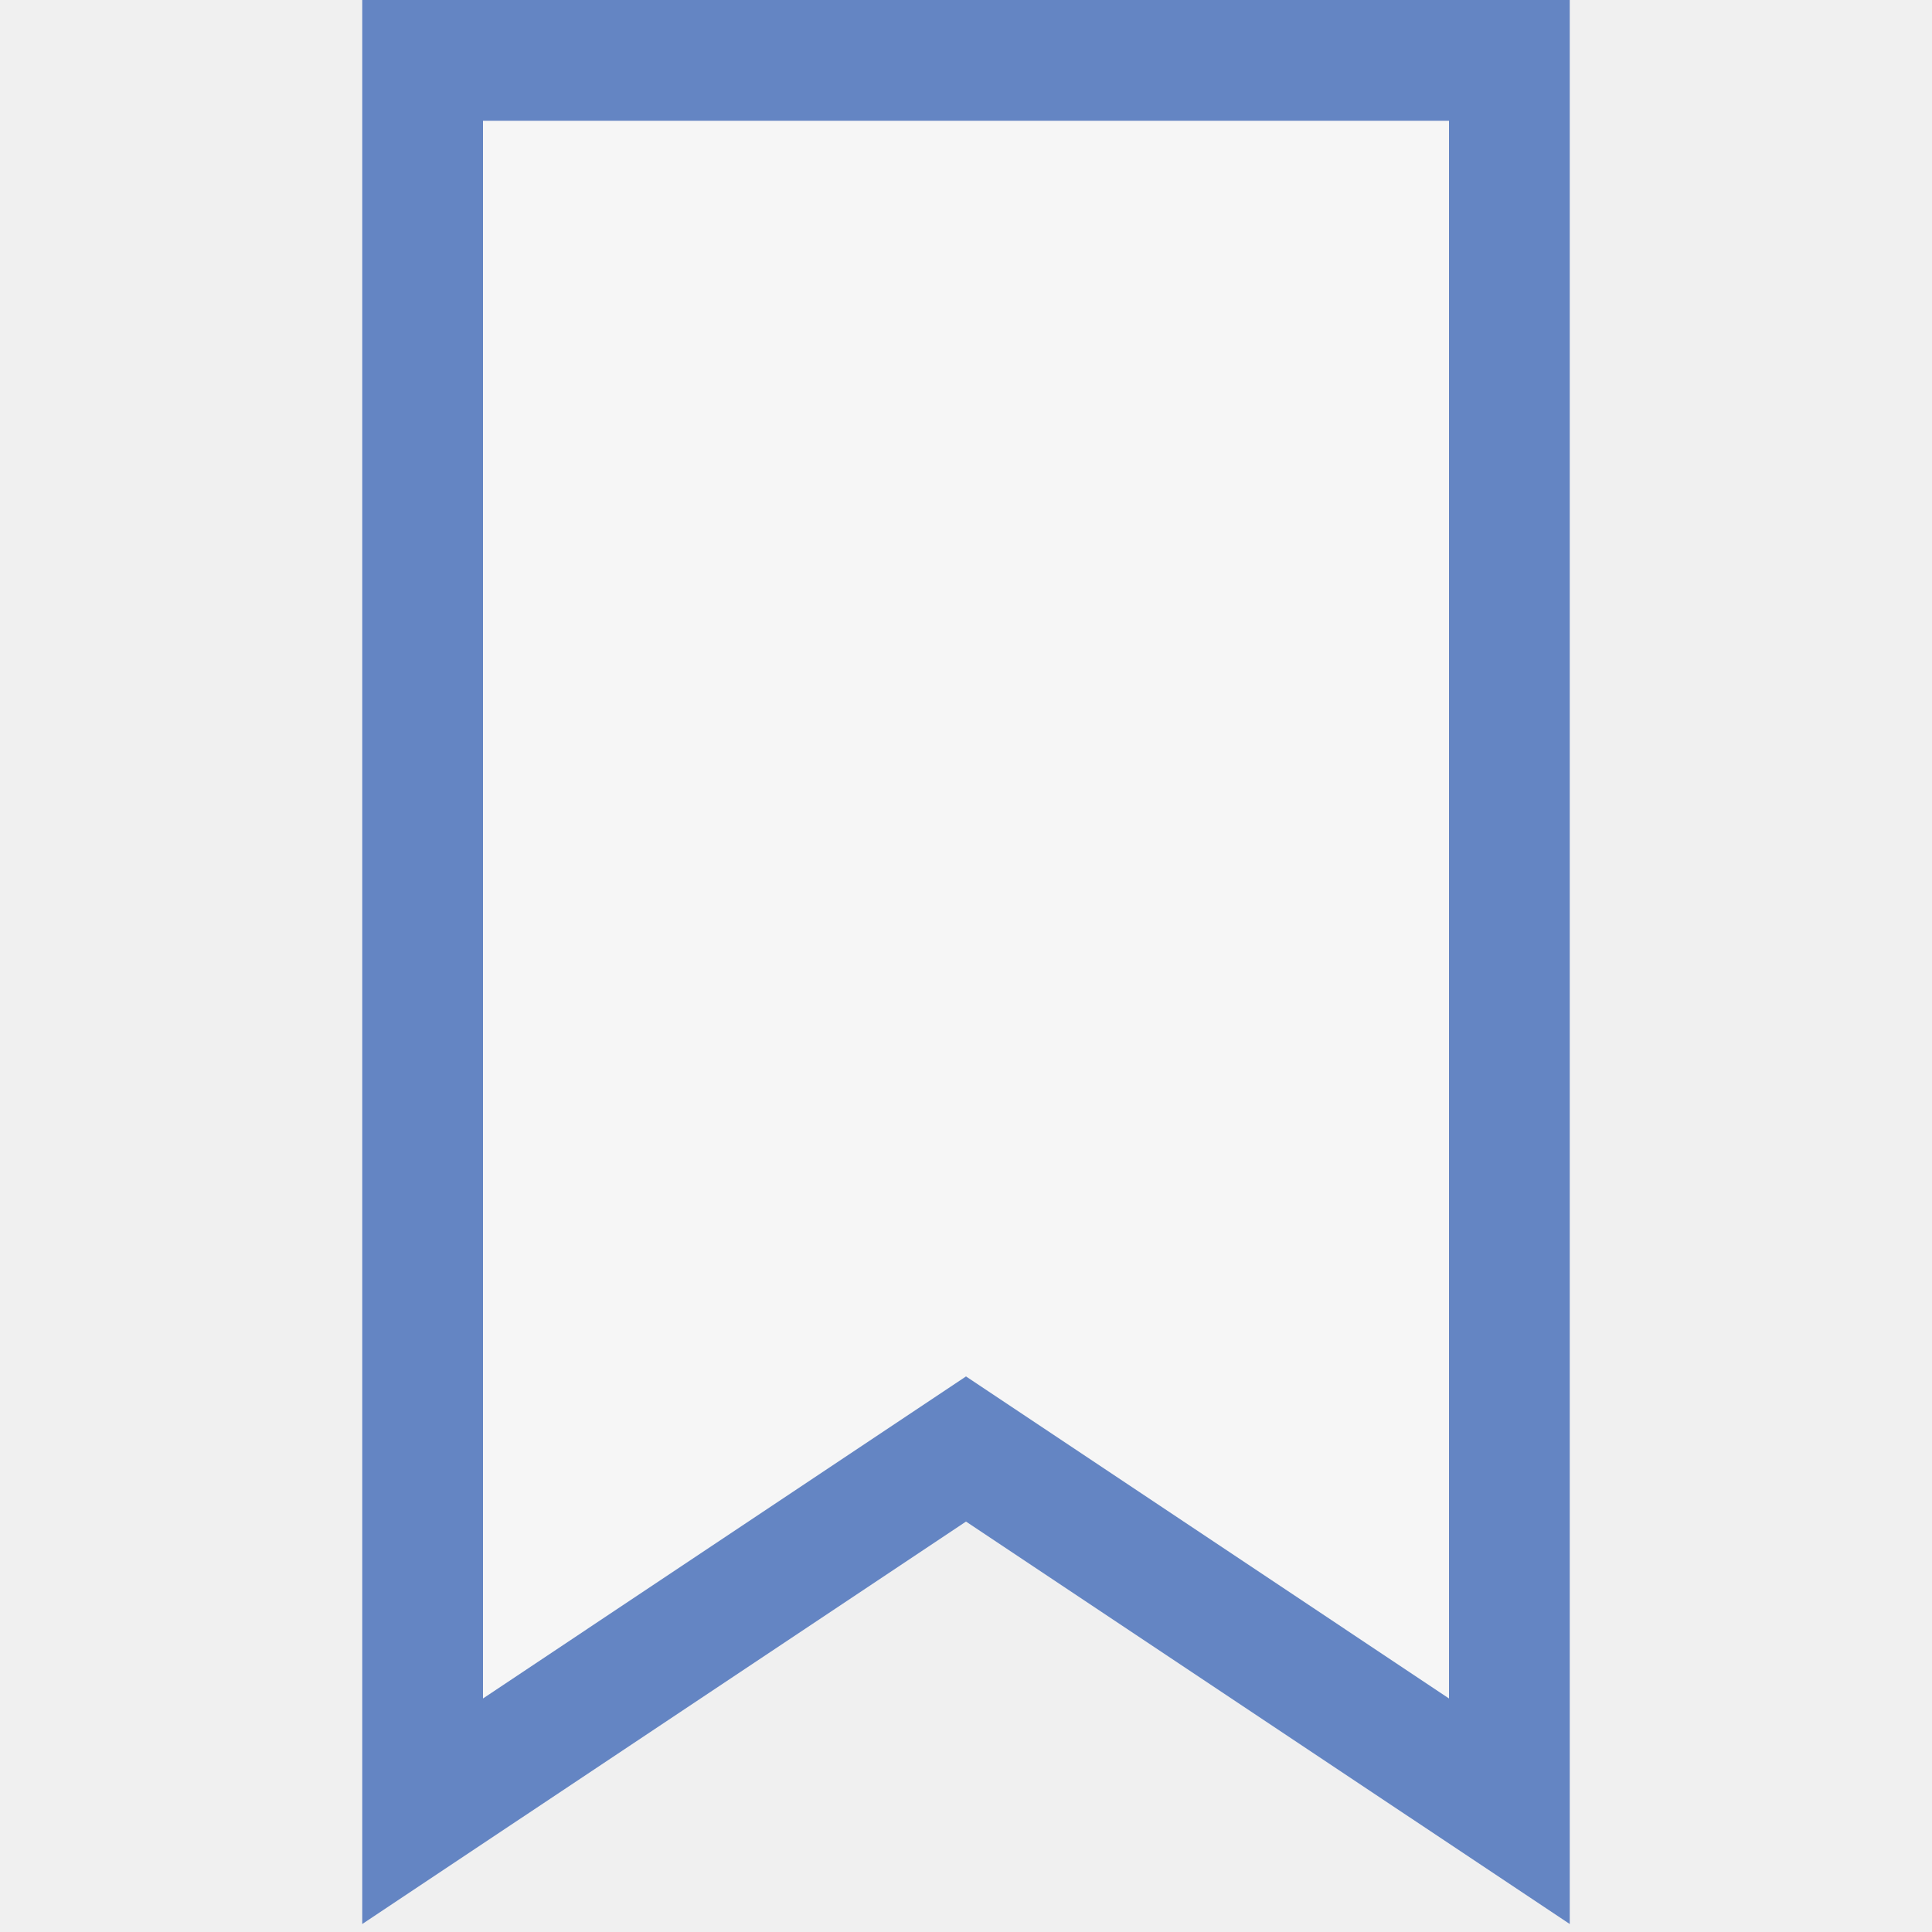
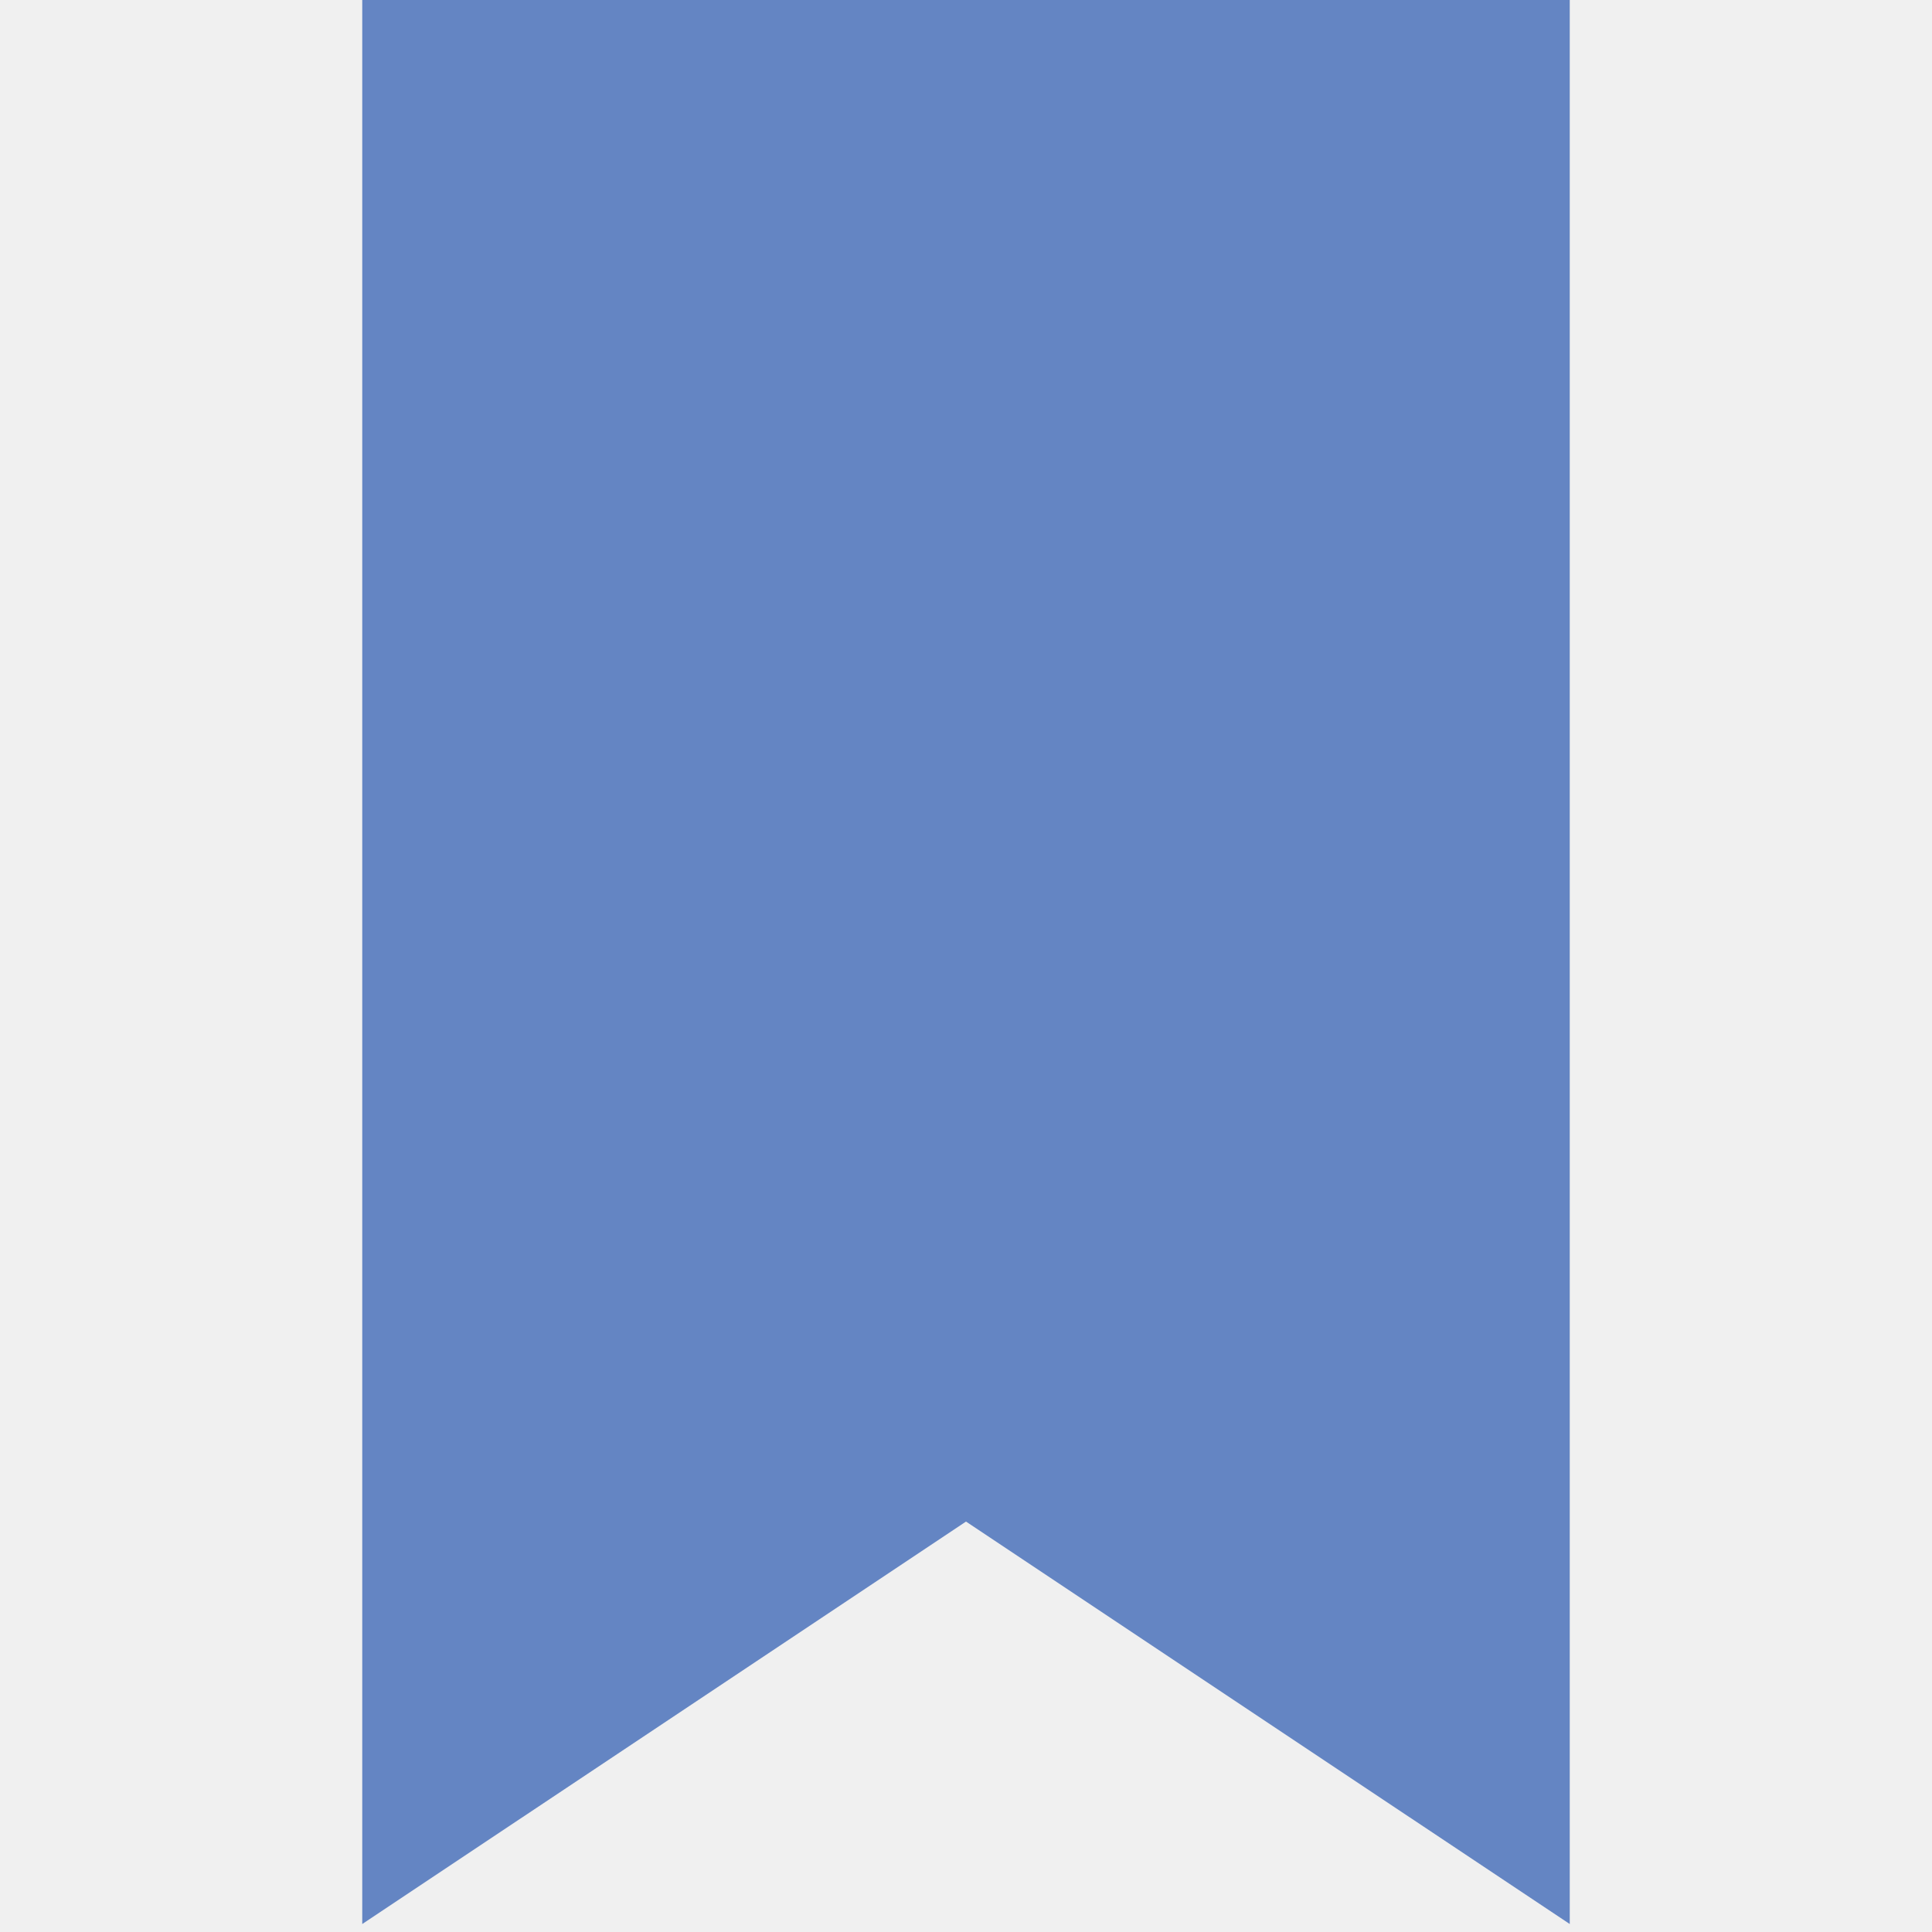
<svg xmlns="http://www.w3.org/2000/svg" version="1.1" id="Layer_1" x="0px" y="0px" width="16px" height="16px" viewBox="0 0 16 16" enable-background="new 0 0 16 16" xml:space="preserve">
  <g id="icon">
-     <polygon points="12.5,15 8,12 3.5,15 3.5,0.5 12.5,0.5" fill="#FFFFFF" stroke-linejoin="miter" opacity="0.4" />
-     <path d="M13,15.934l-5,-3.333l-5,3.333V0h10V15.934zM8,11.399l4,2.667V1H4v13.066L8,11.399z" fill="#6485C3" />
+     <polygon points="3,0 3,15.934 8,12.601 13,15.934 13,0" fill="#6485C3" stroke-linejoin="miter" />
  </g>
</svg>
